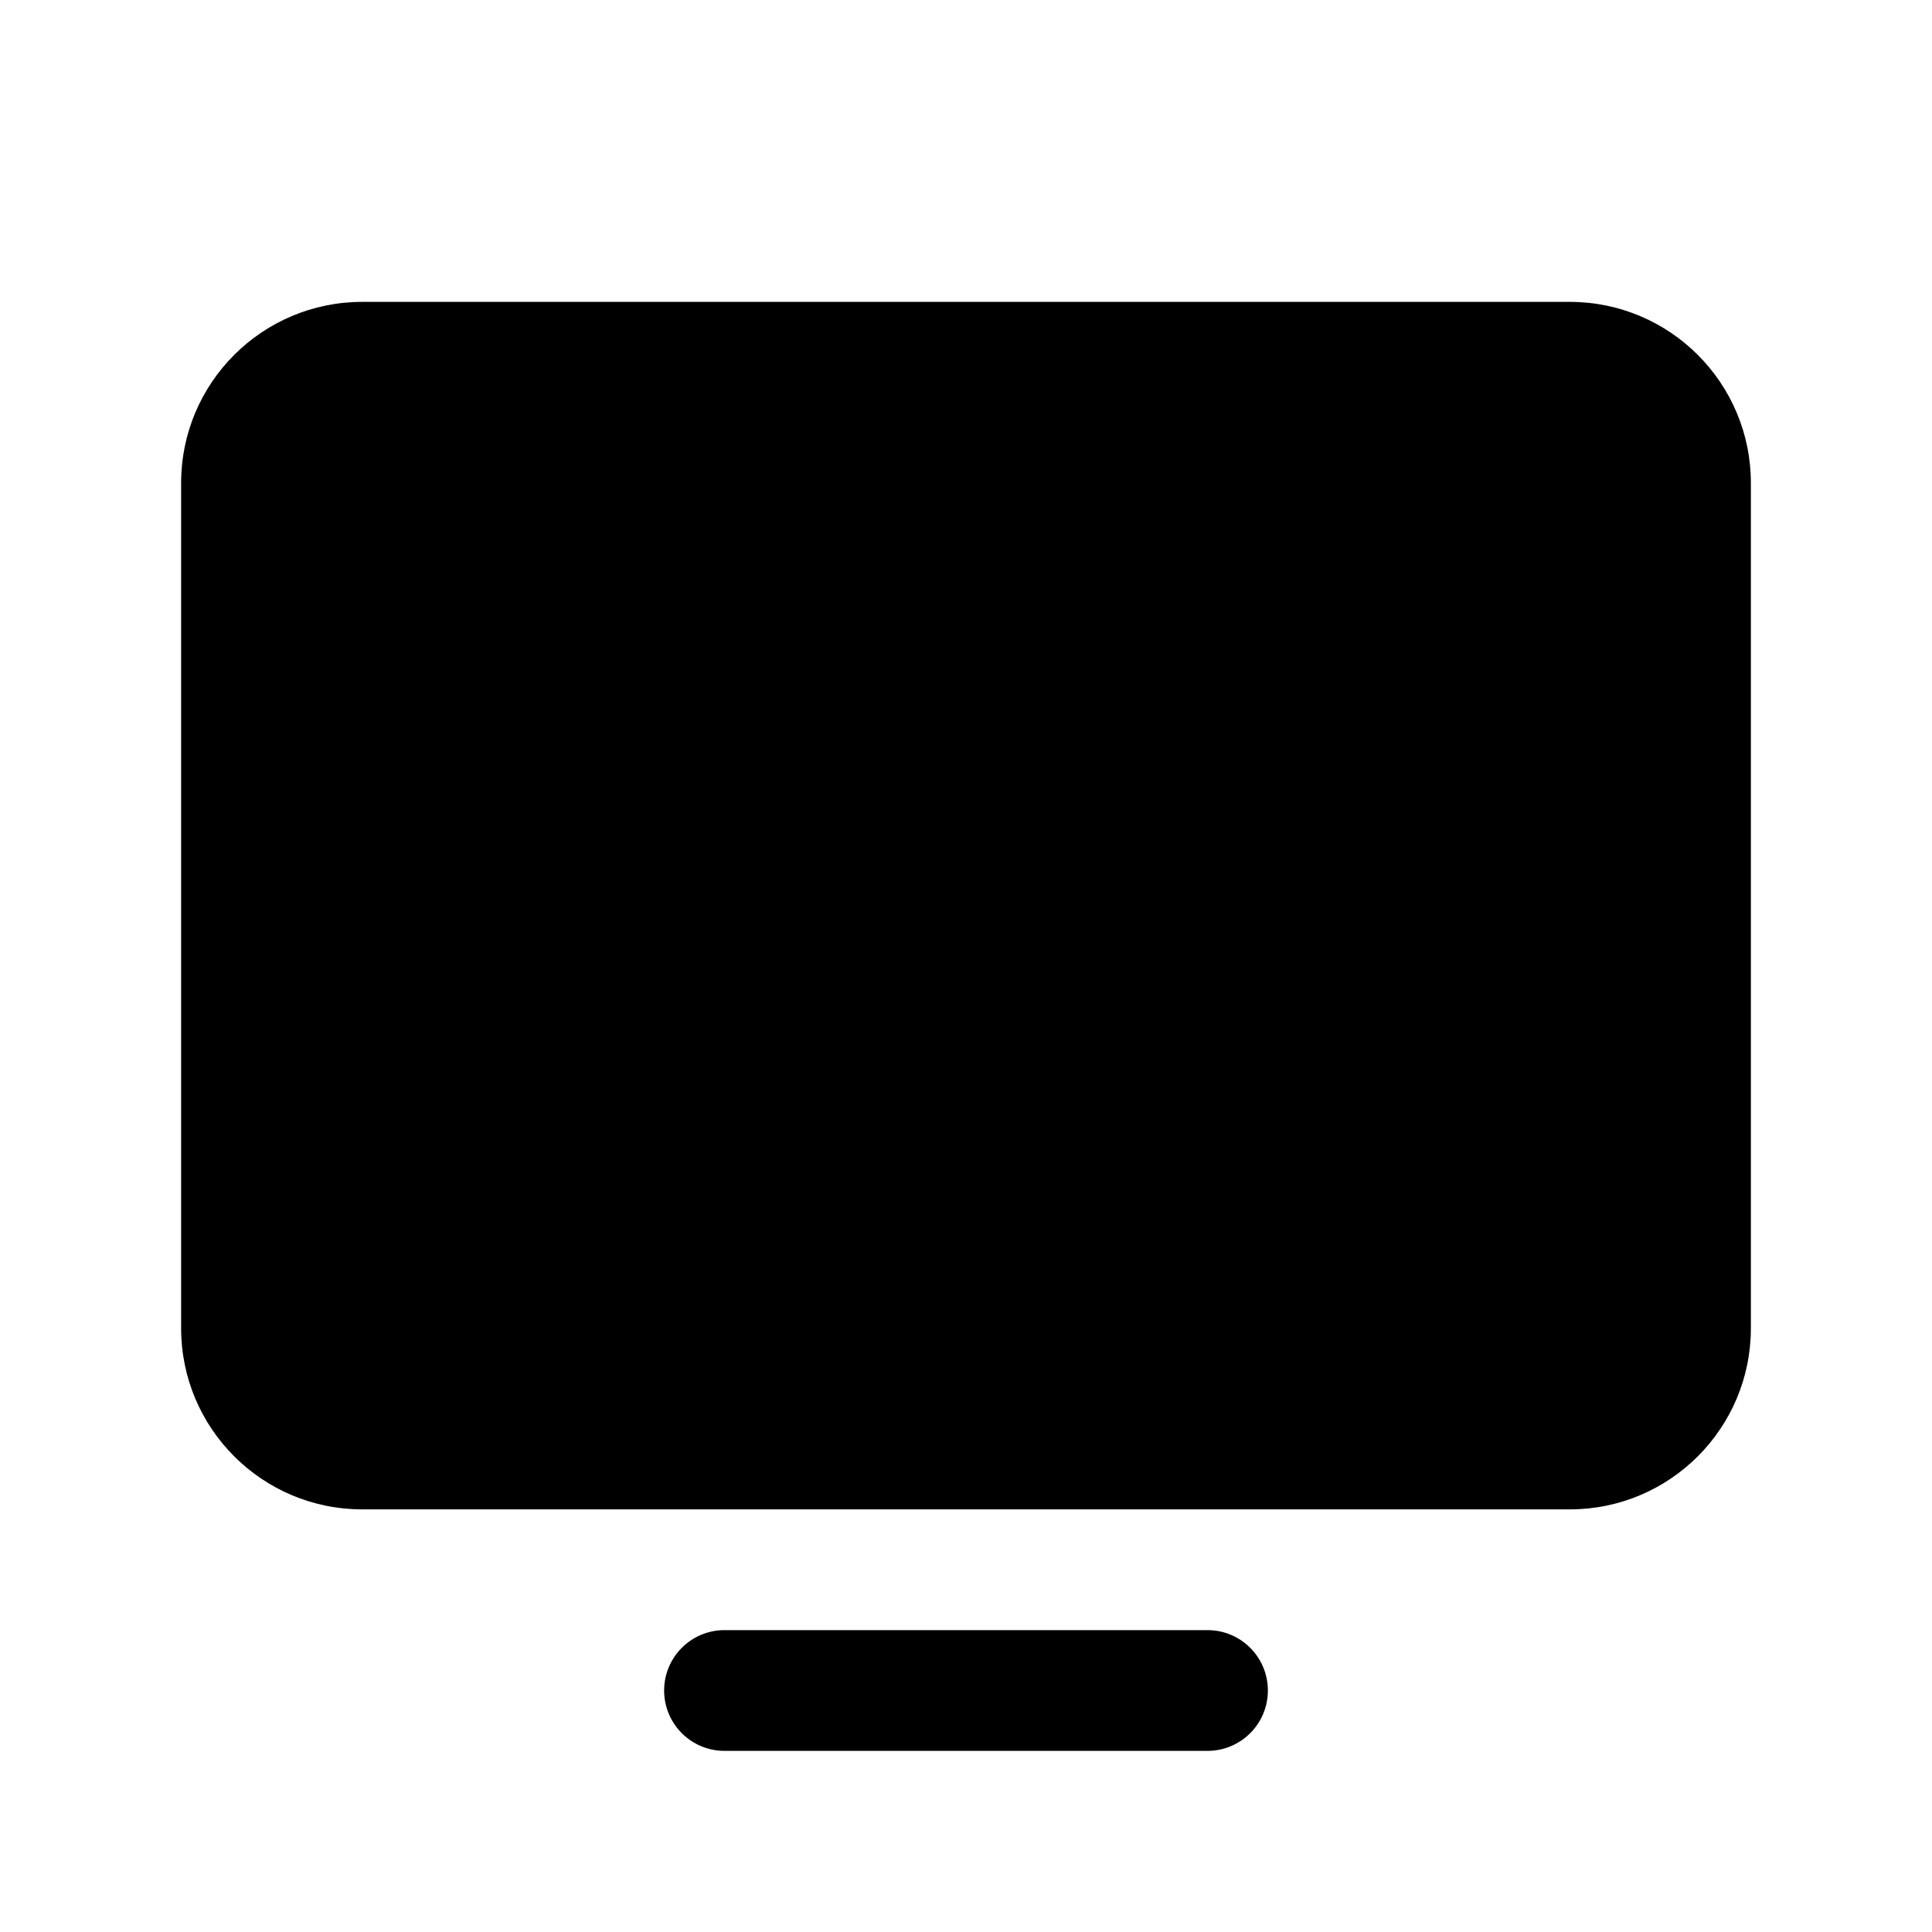
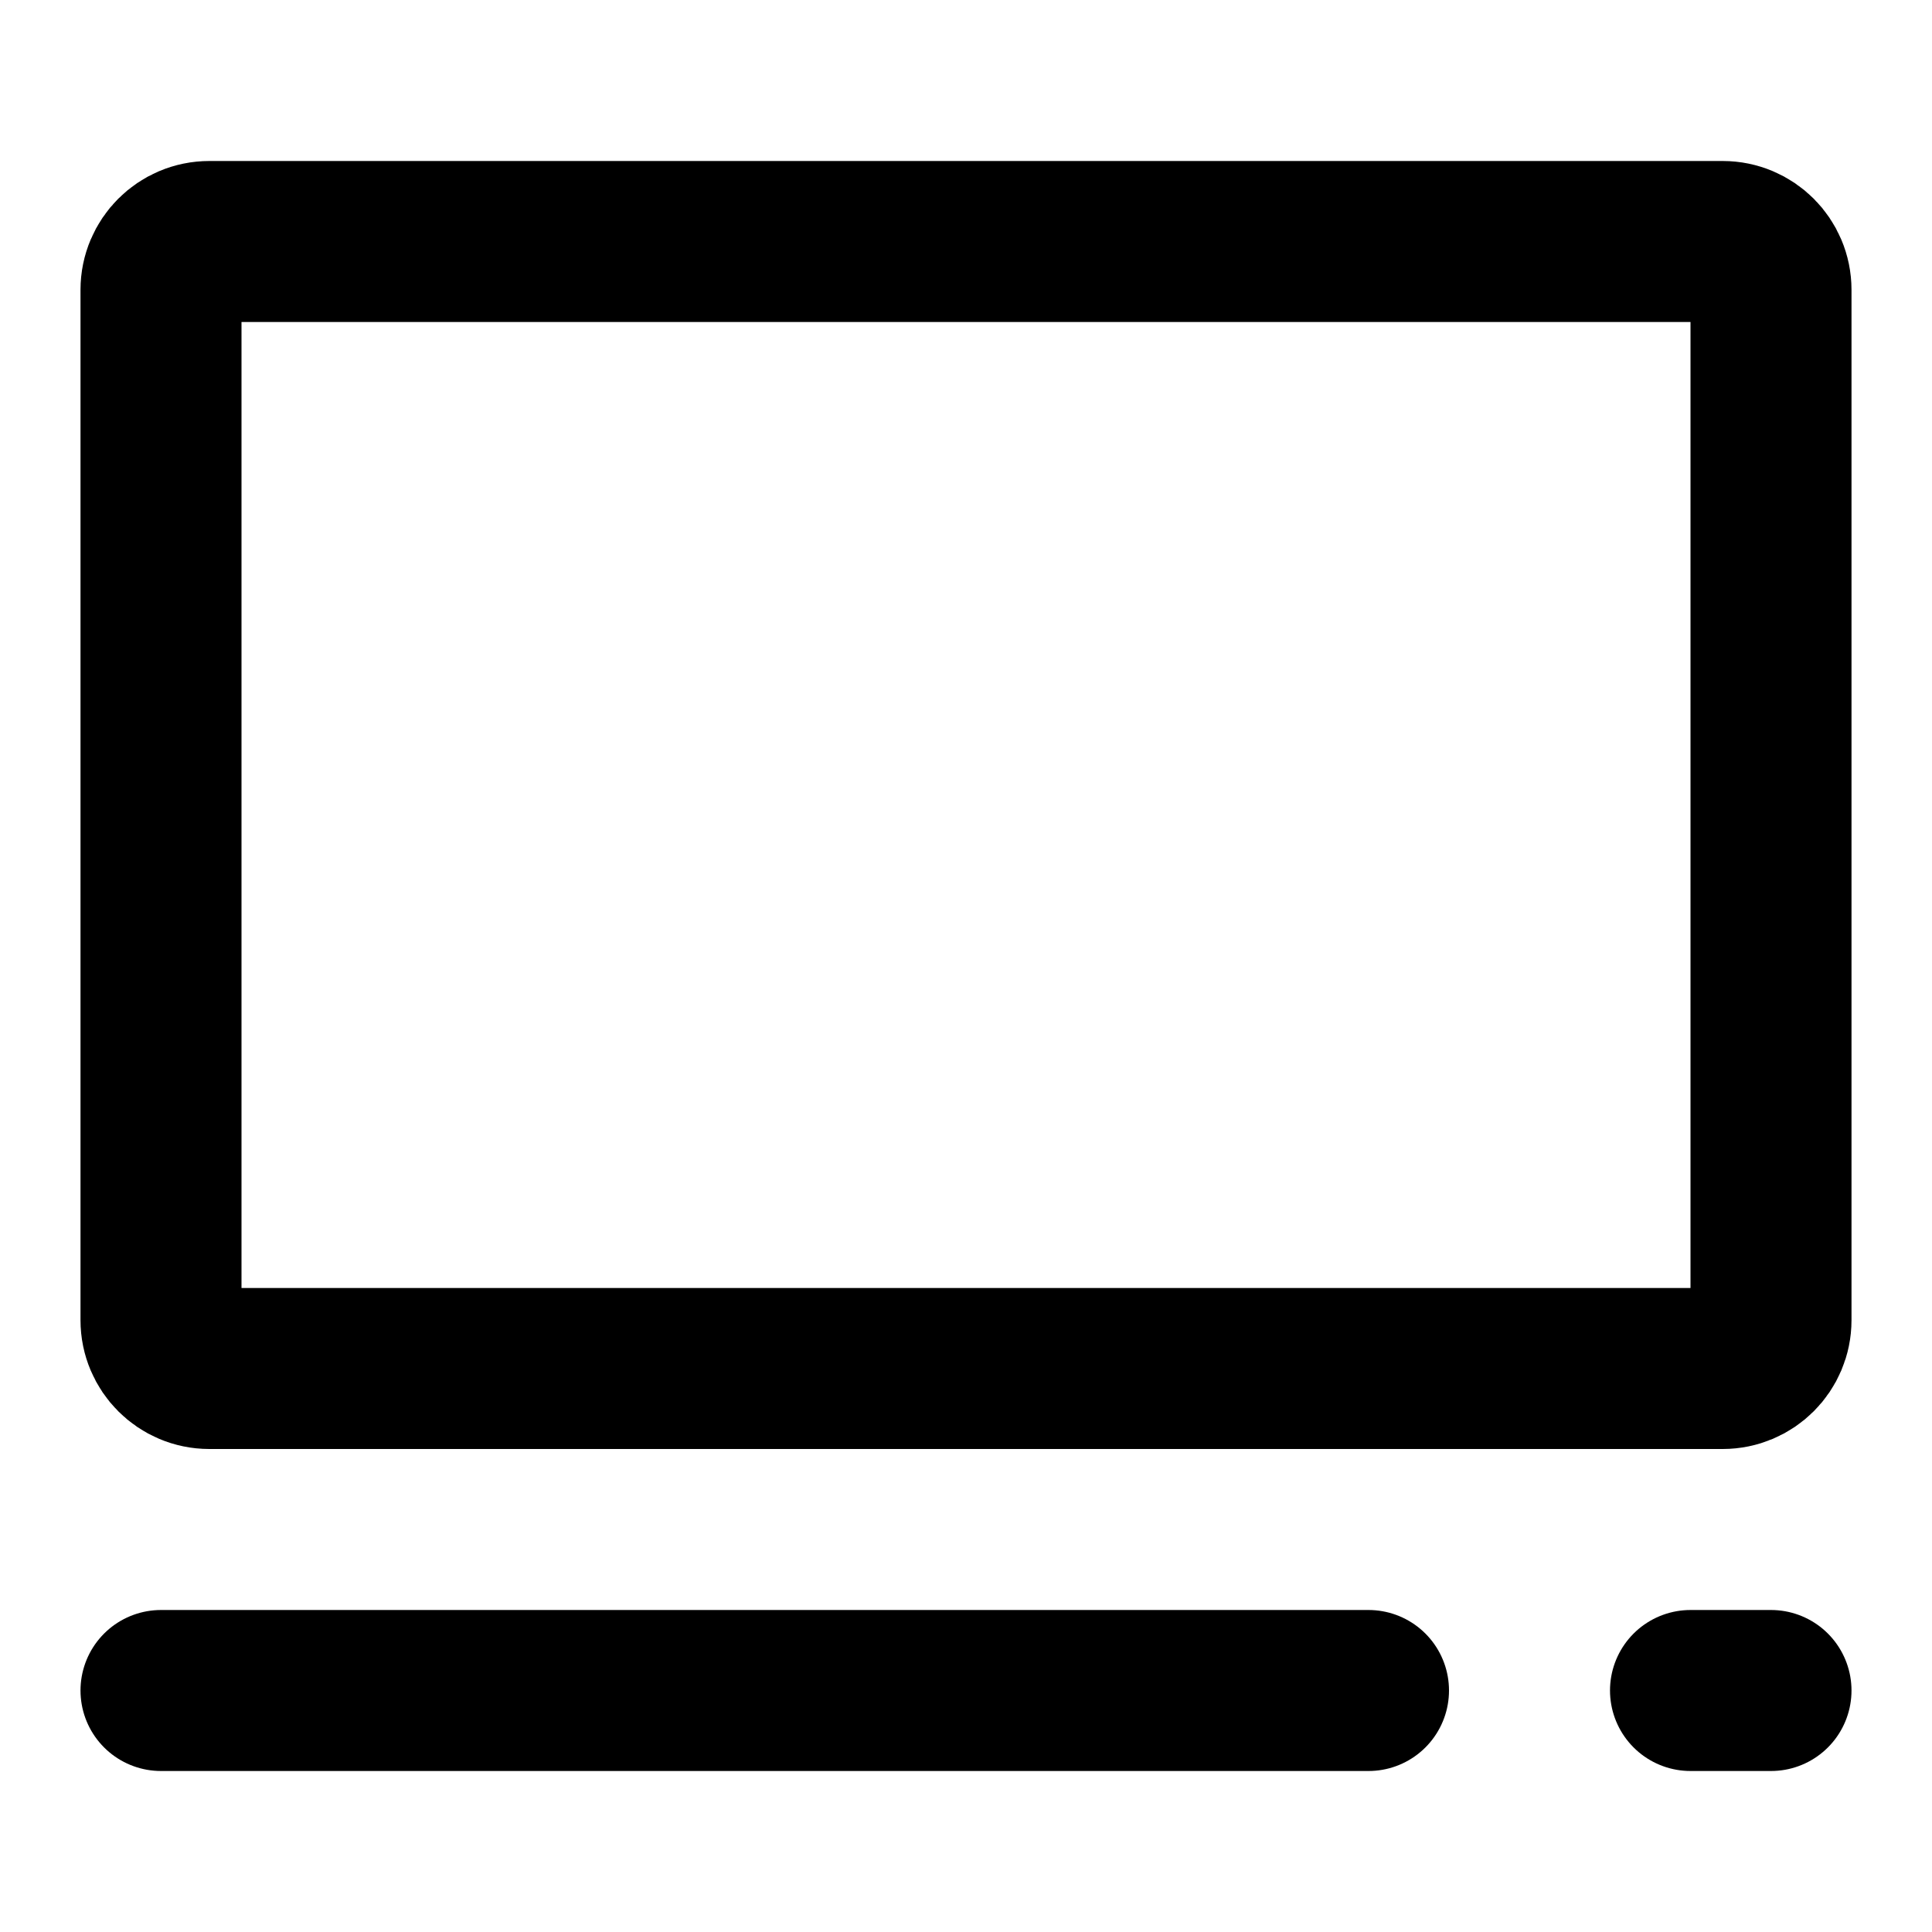
- <svg xmlns="http://www.w3.org/2000/svg" viewBox="0 0 256 256" fill="#000">
-   <path d="M232,64V176a24,24,0,0,1-24,24H48a24,24,0,0,1-24-24V64A24,24,0,0,1,48,40H208A24,24,0,0,1,232,64ZM160,216H96a8,8,0,0,0,0,16h64a8,8,0,0,0,0-16Z" />
+ <svg xmlns="http://www.w3.org/2000/svg" width="24" height="24" stroke-width="2" viewBox="0 0 24 24" fill="none">
+   <path d="M2 21L17 21" stroke="currentColor" stroke-linecap="round" stroke-linejoin="round" />
+   <path d="M21 21L22 21" stroke="currentColor" stroke-linecap="round" stroke-linejoin="round" />
+   <path d="M2 16.4V3.6C2 3.269 2.269 3 2.6 3H21.4C21.731 3 22 3.269 22 3.6V16.4C22 16.731 21.731 17 21.4 17H2.6C2.269 17 2 16.731 2 16.4Z" stroke="currentColor" stroke-width="2" />
</svg>
